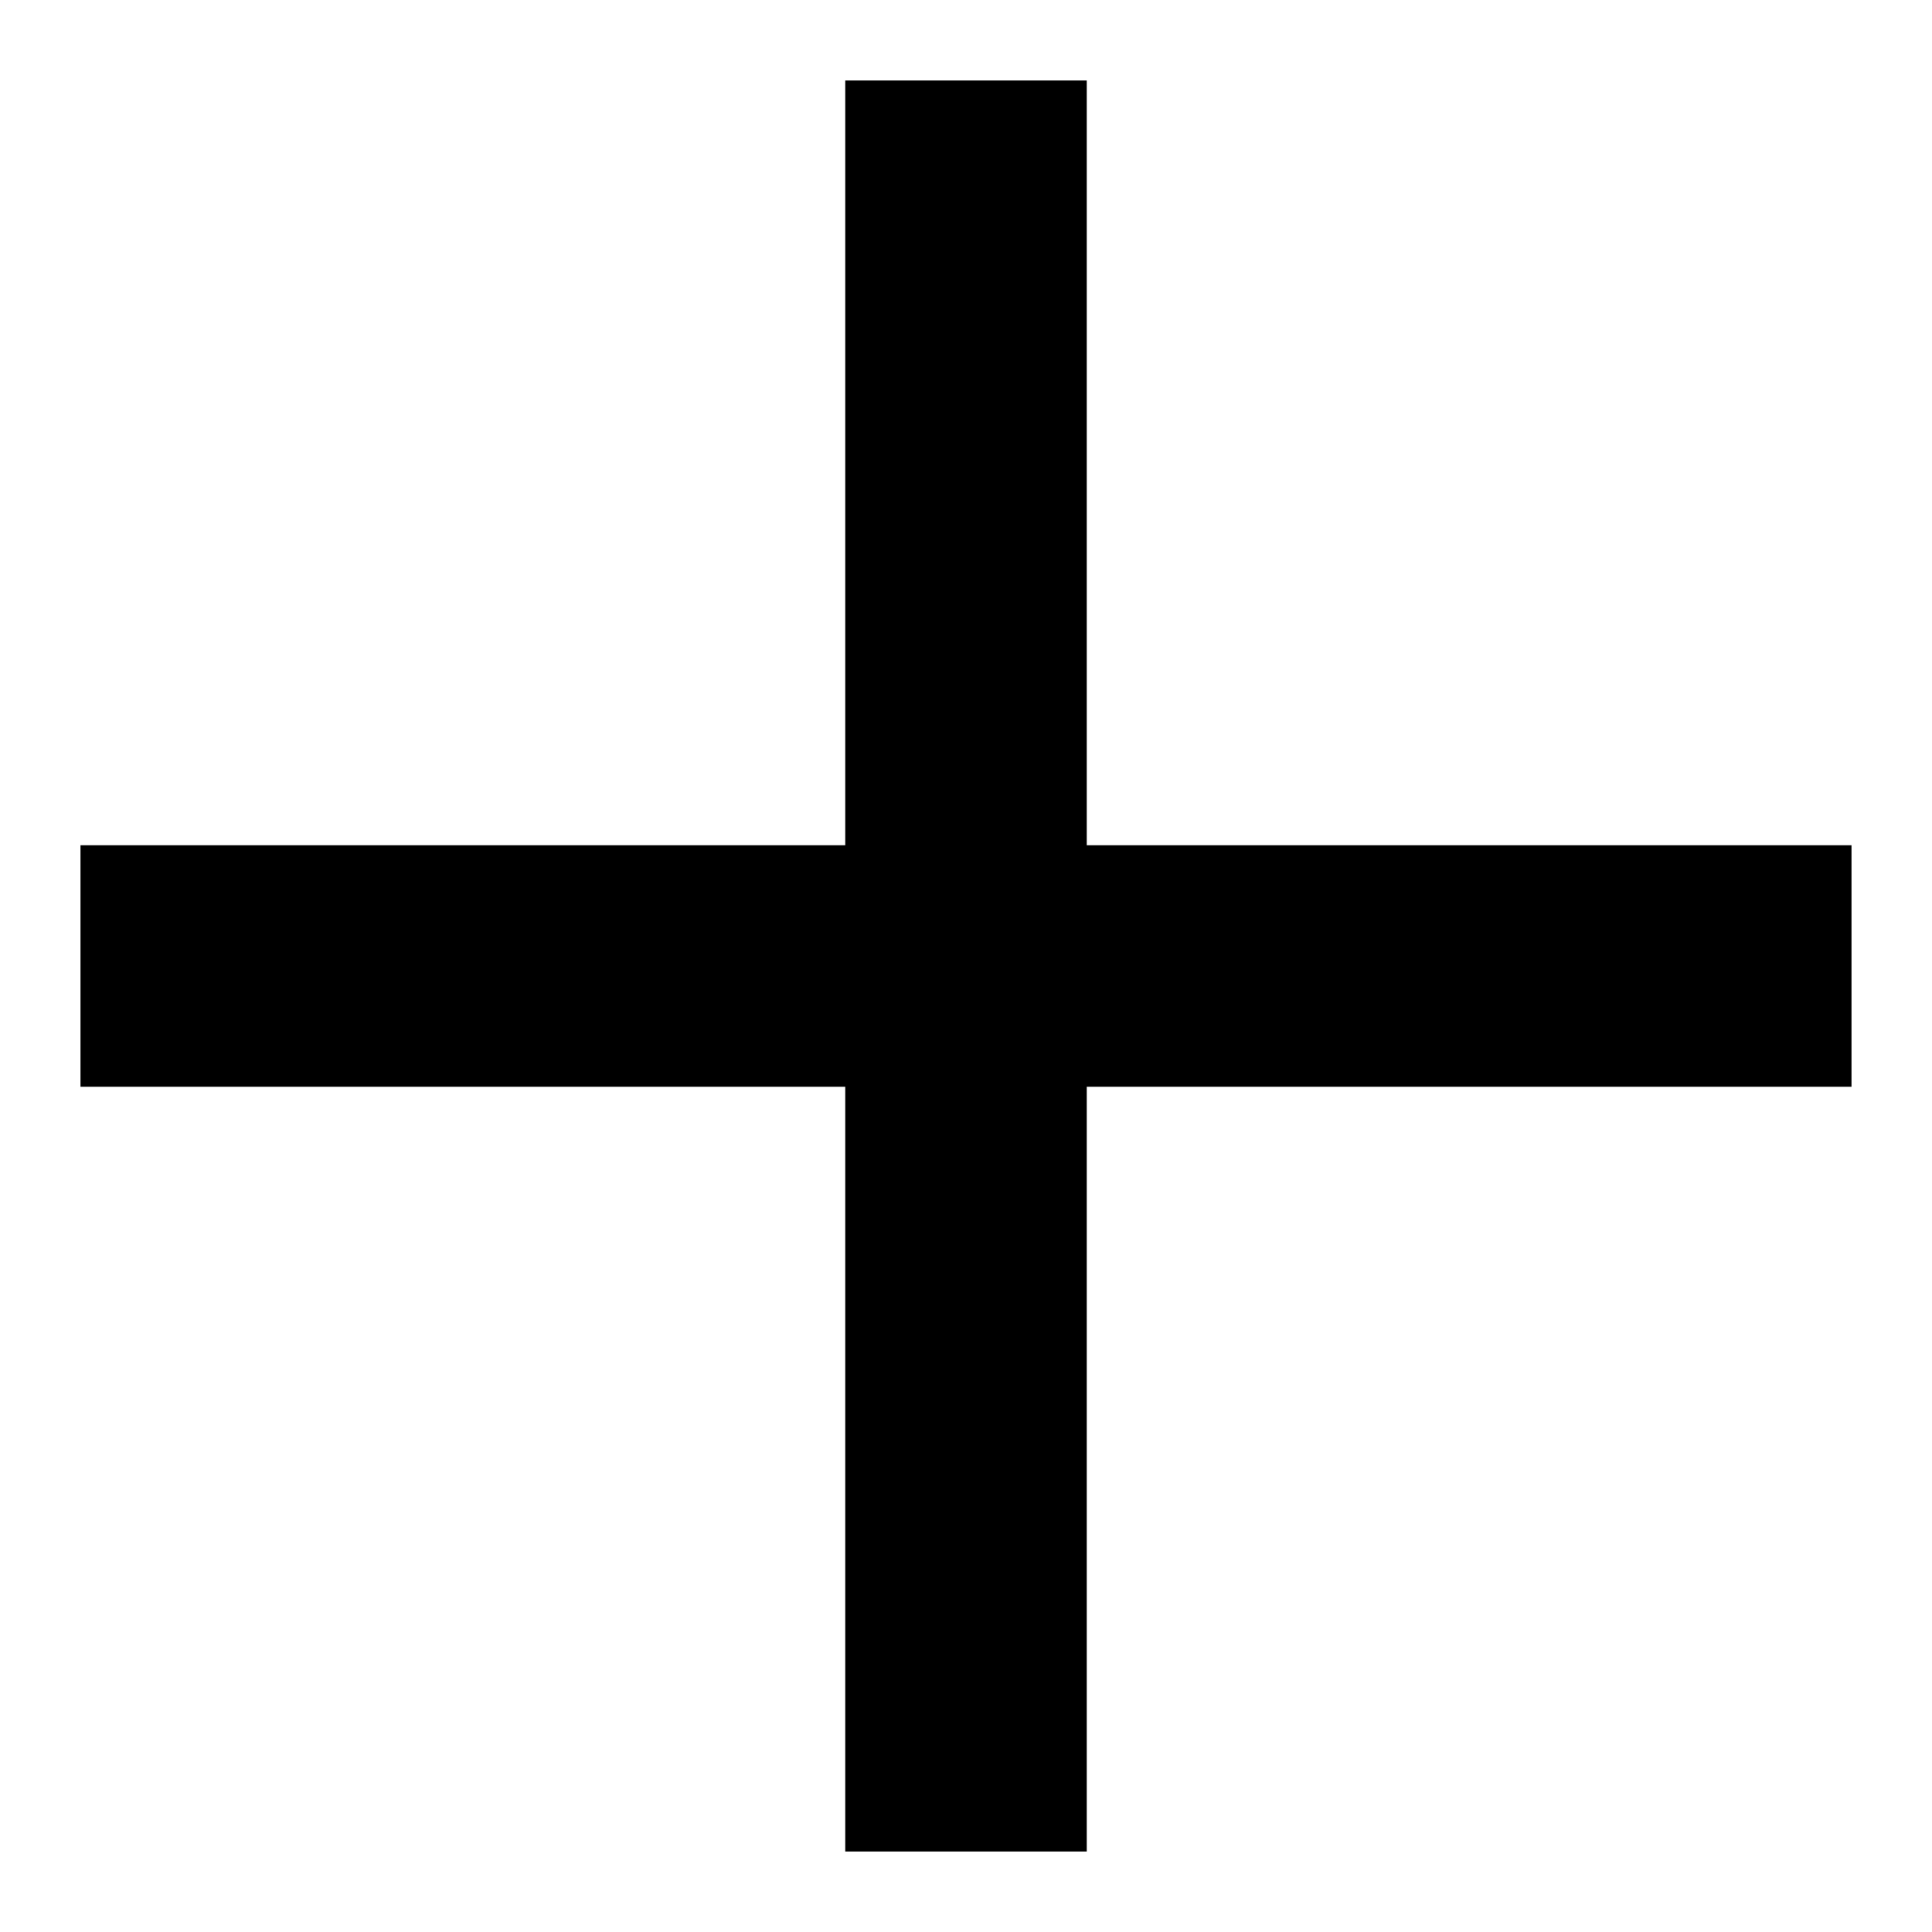
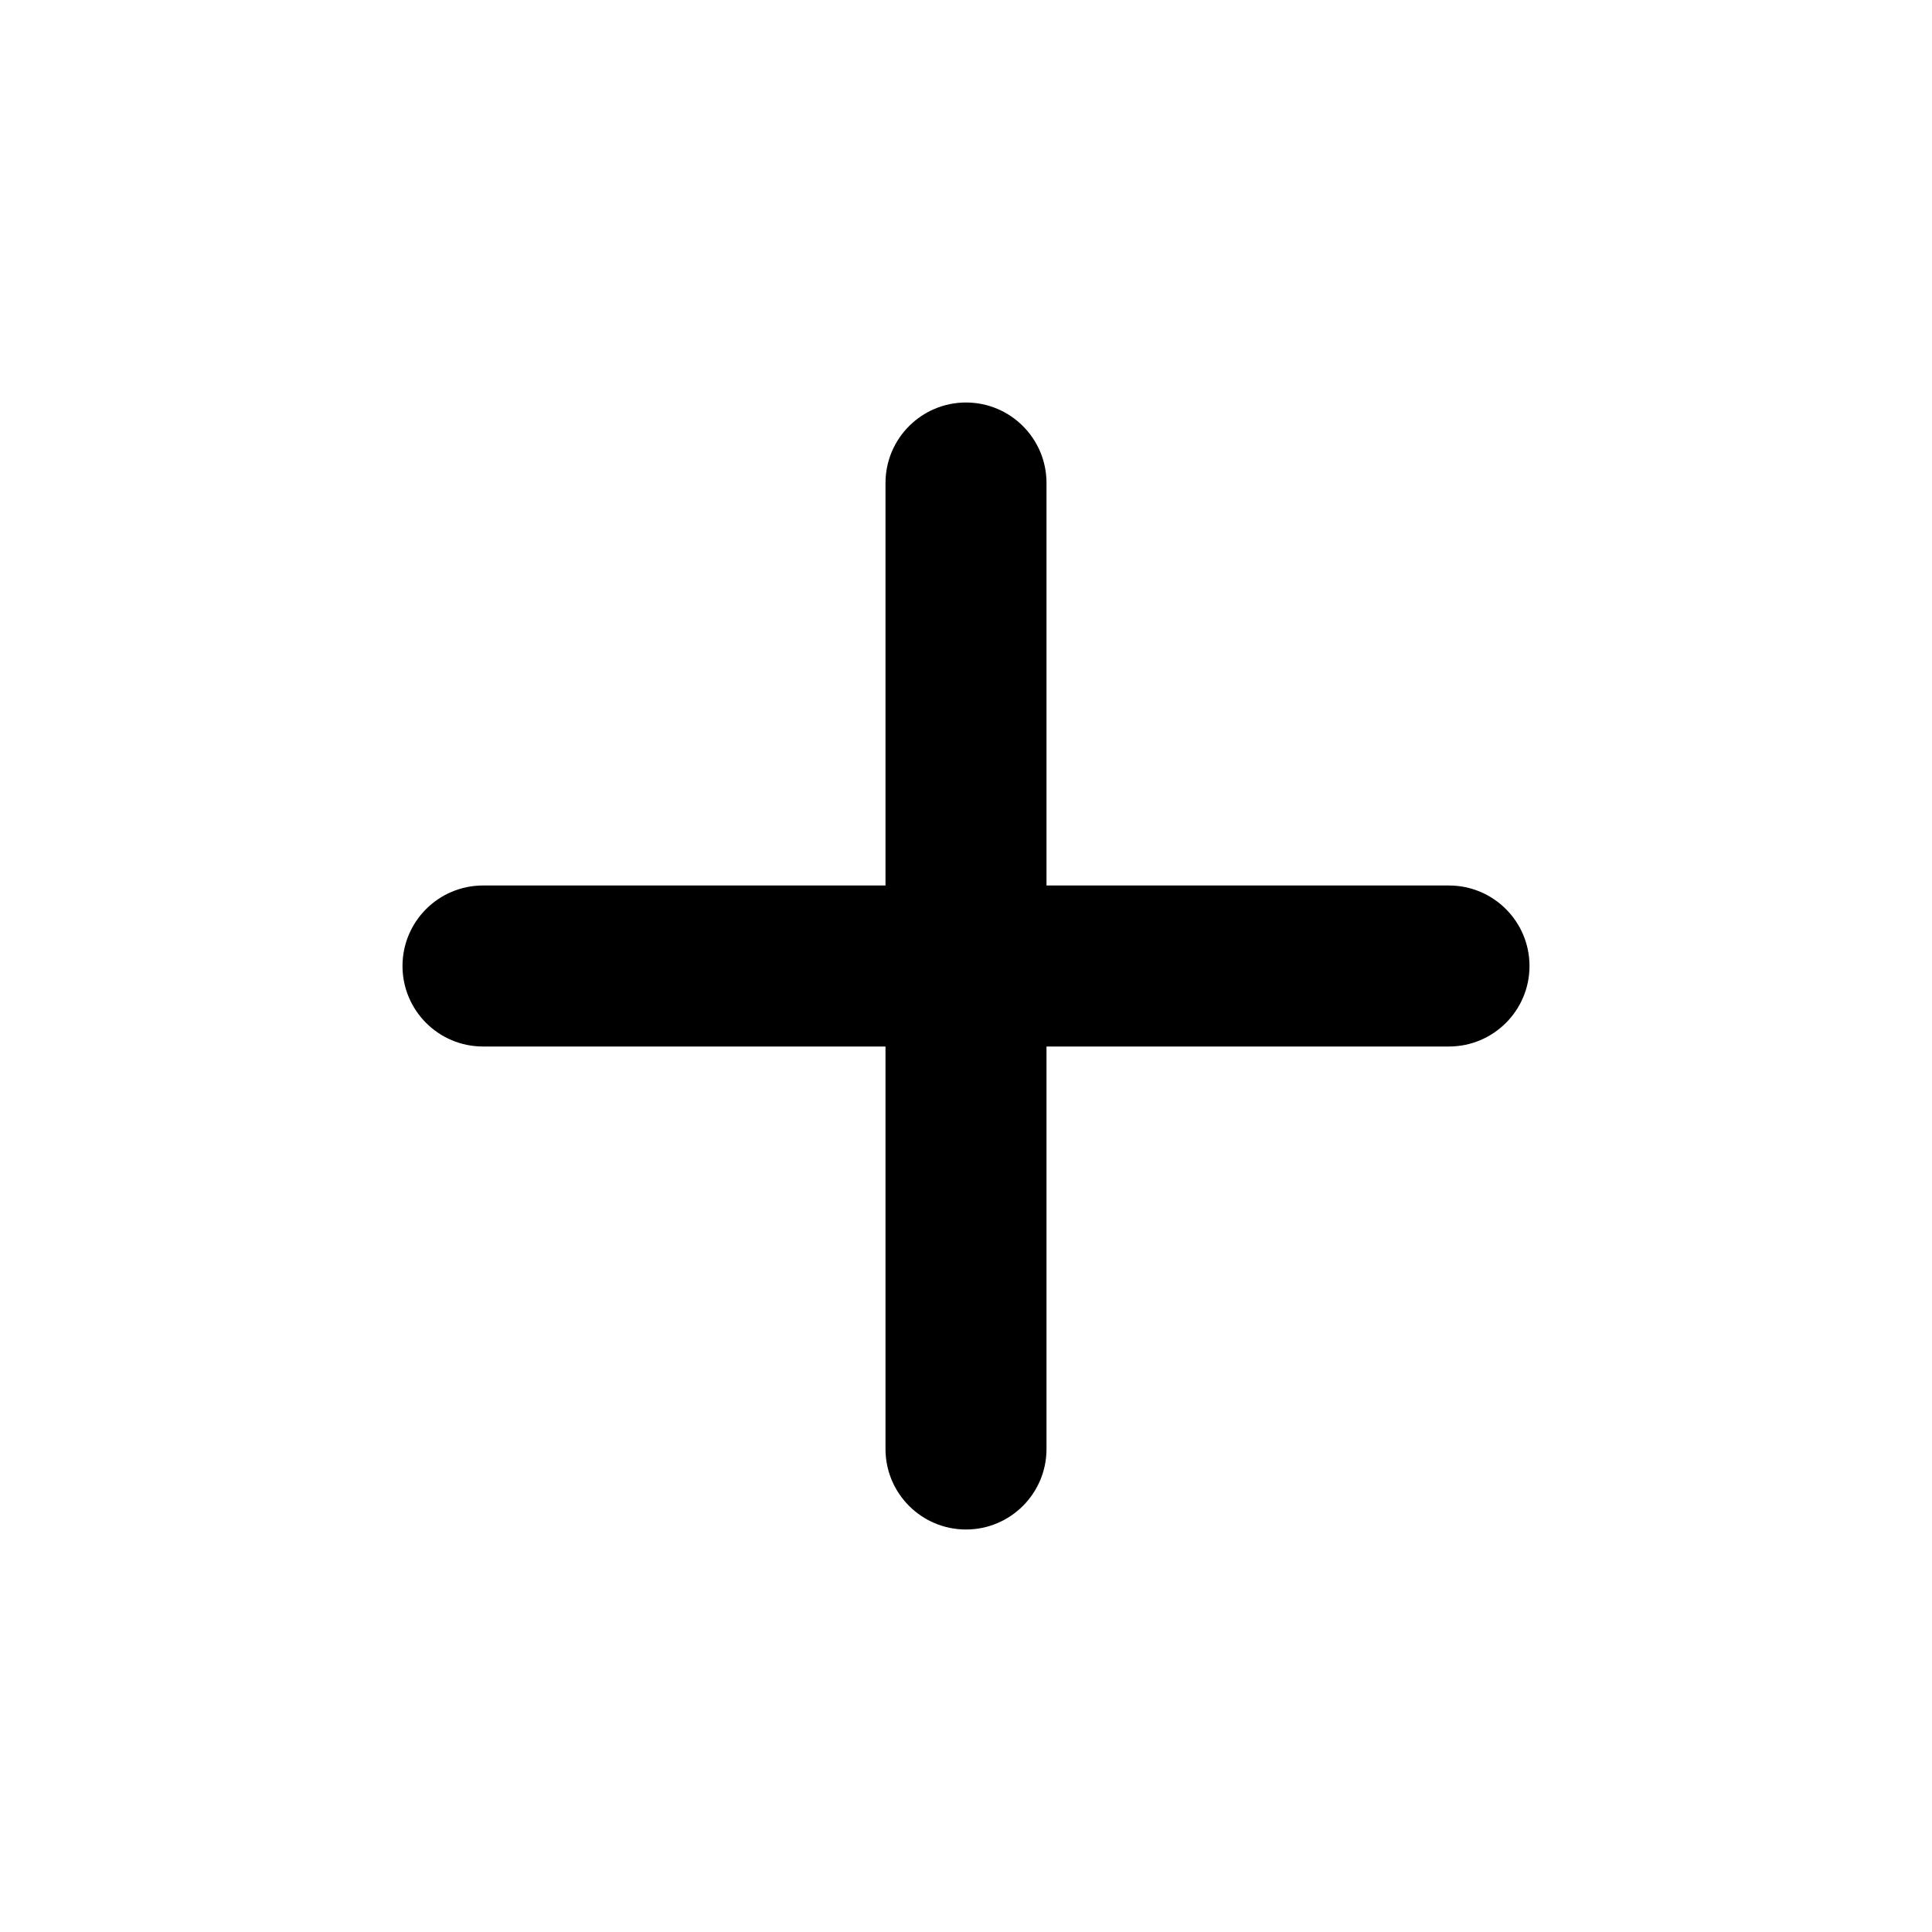
<svg viewBox="0 0 24 24">
-   <g transform="matrix(     1 0     0 1     1 1   )">
-     <path fill-rule="nonzero" clip-rule="nonzero" d="M 22 9.5 L 12.5 9.5 L 12.5 0 L 9.5 0 L 9.5 9.5 L 0 9.5 L 0 12.5 L 9.5 12.5 L 9.5 22 L 12.5 22 L 12.5 12.5 L 22 12.5 L 22 9.5 Z" fill="currentColor" />
-   </g>
+   <path fill-rule="evenodd" clip-rule="evenodd" d="M12 5C12.552 5 13 5.448 13 6V11L18 11C18.552 11 19 11.448 19 12C19 12.552 18.552 13 18 13L13 13V18C13 18.552 12.552 19 12 19C11.448 19 11 18.552 11 18V13L6 13C5.448 13 5 12.552 5 12C5 11.448 5.448 11 6 11L11 11V6C11 5.448 11.448 5 12 5Z" />
</svg>
